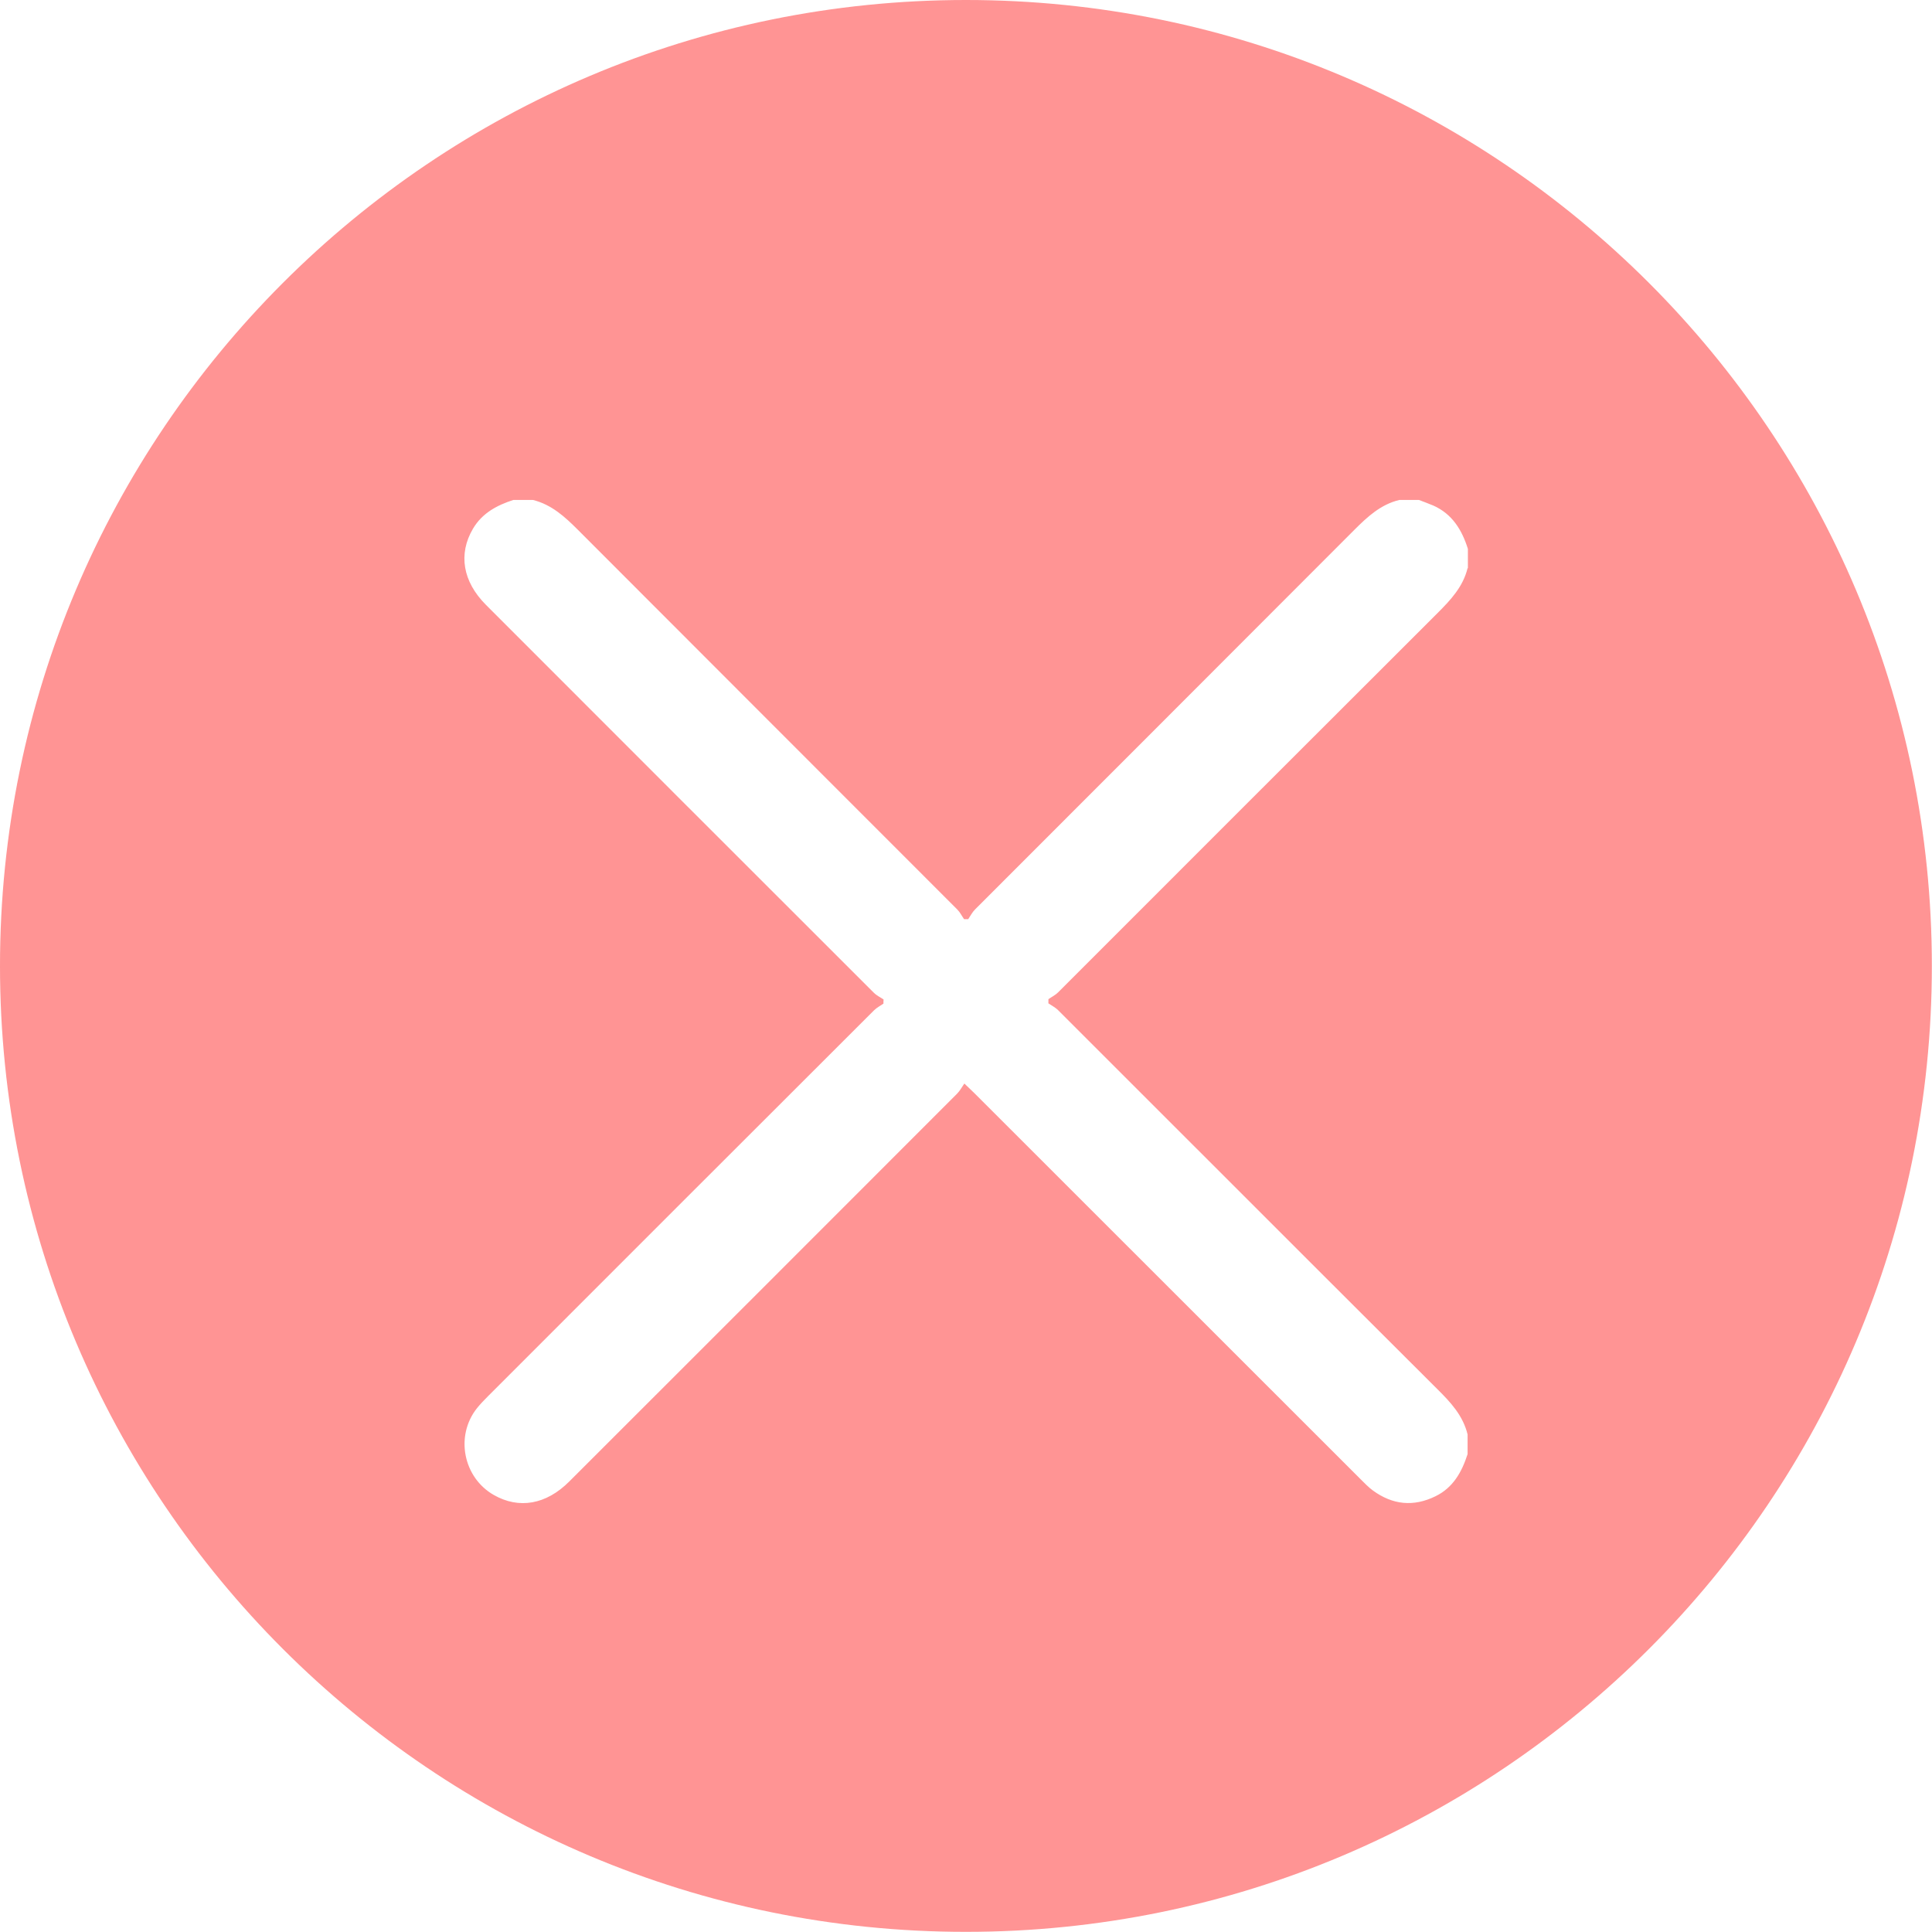
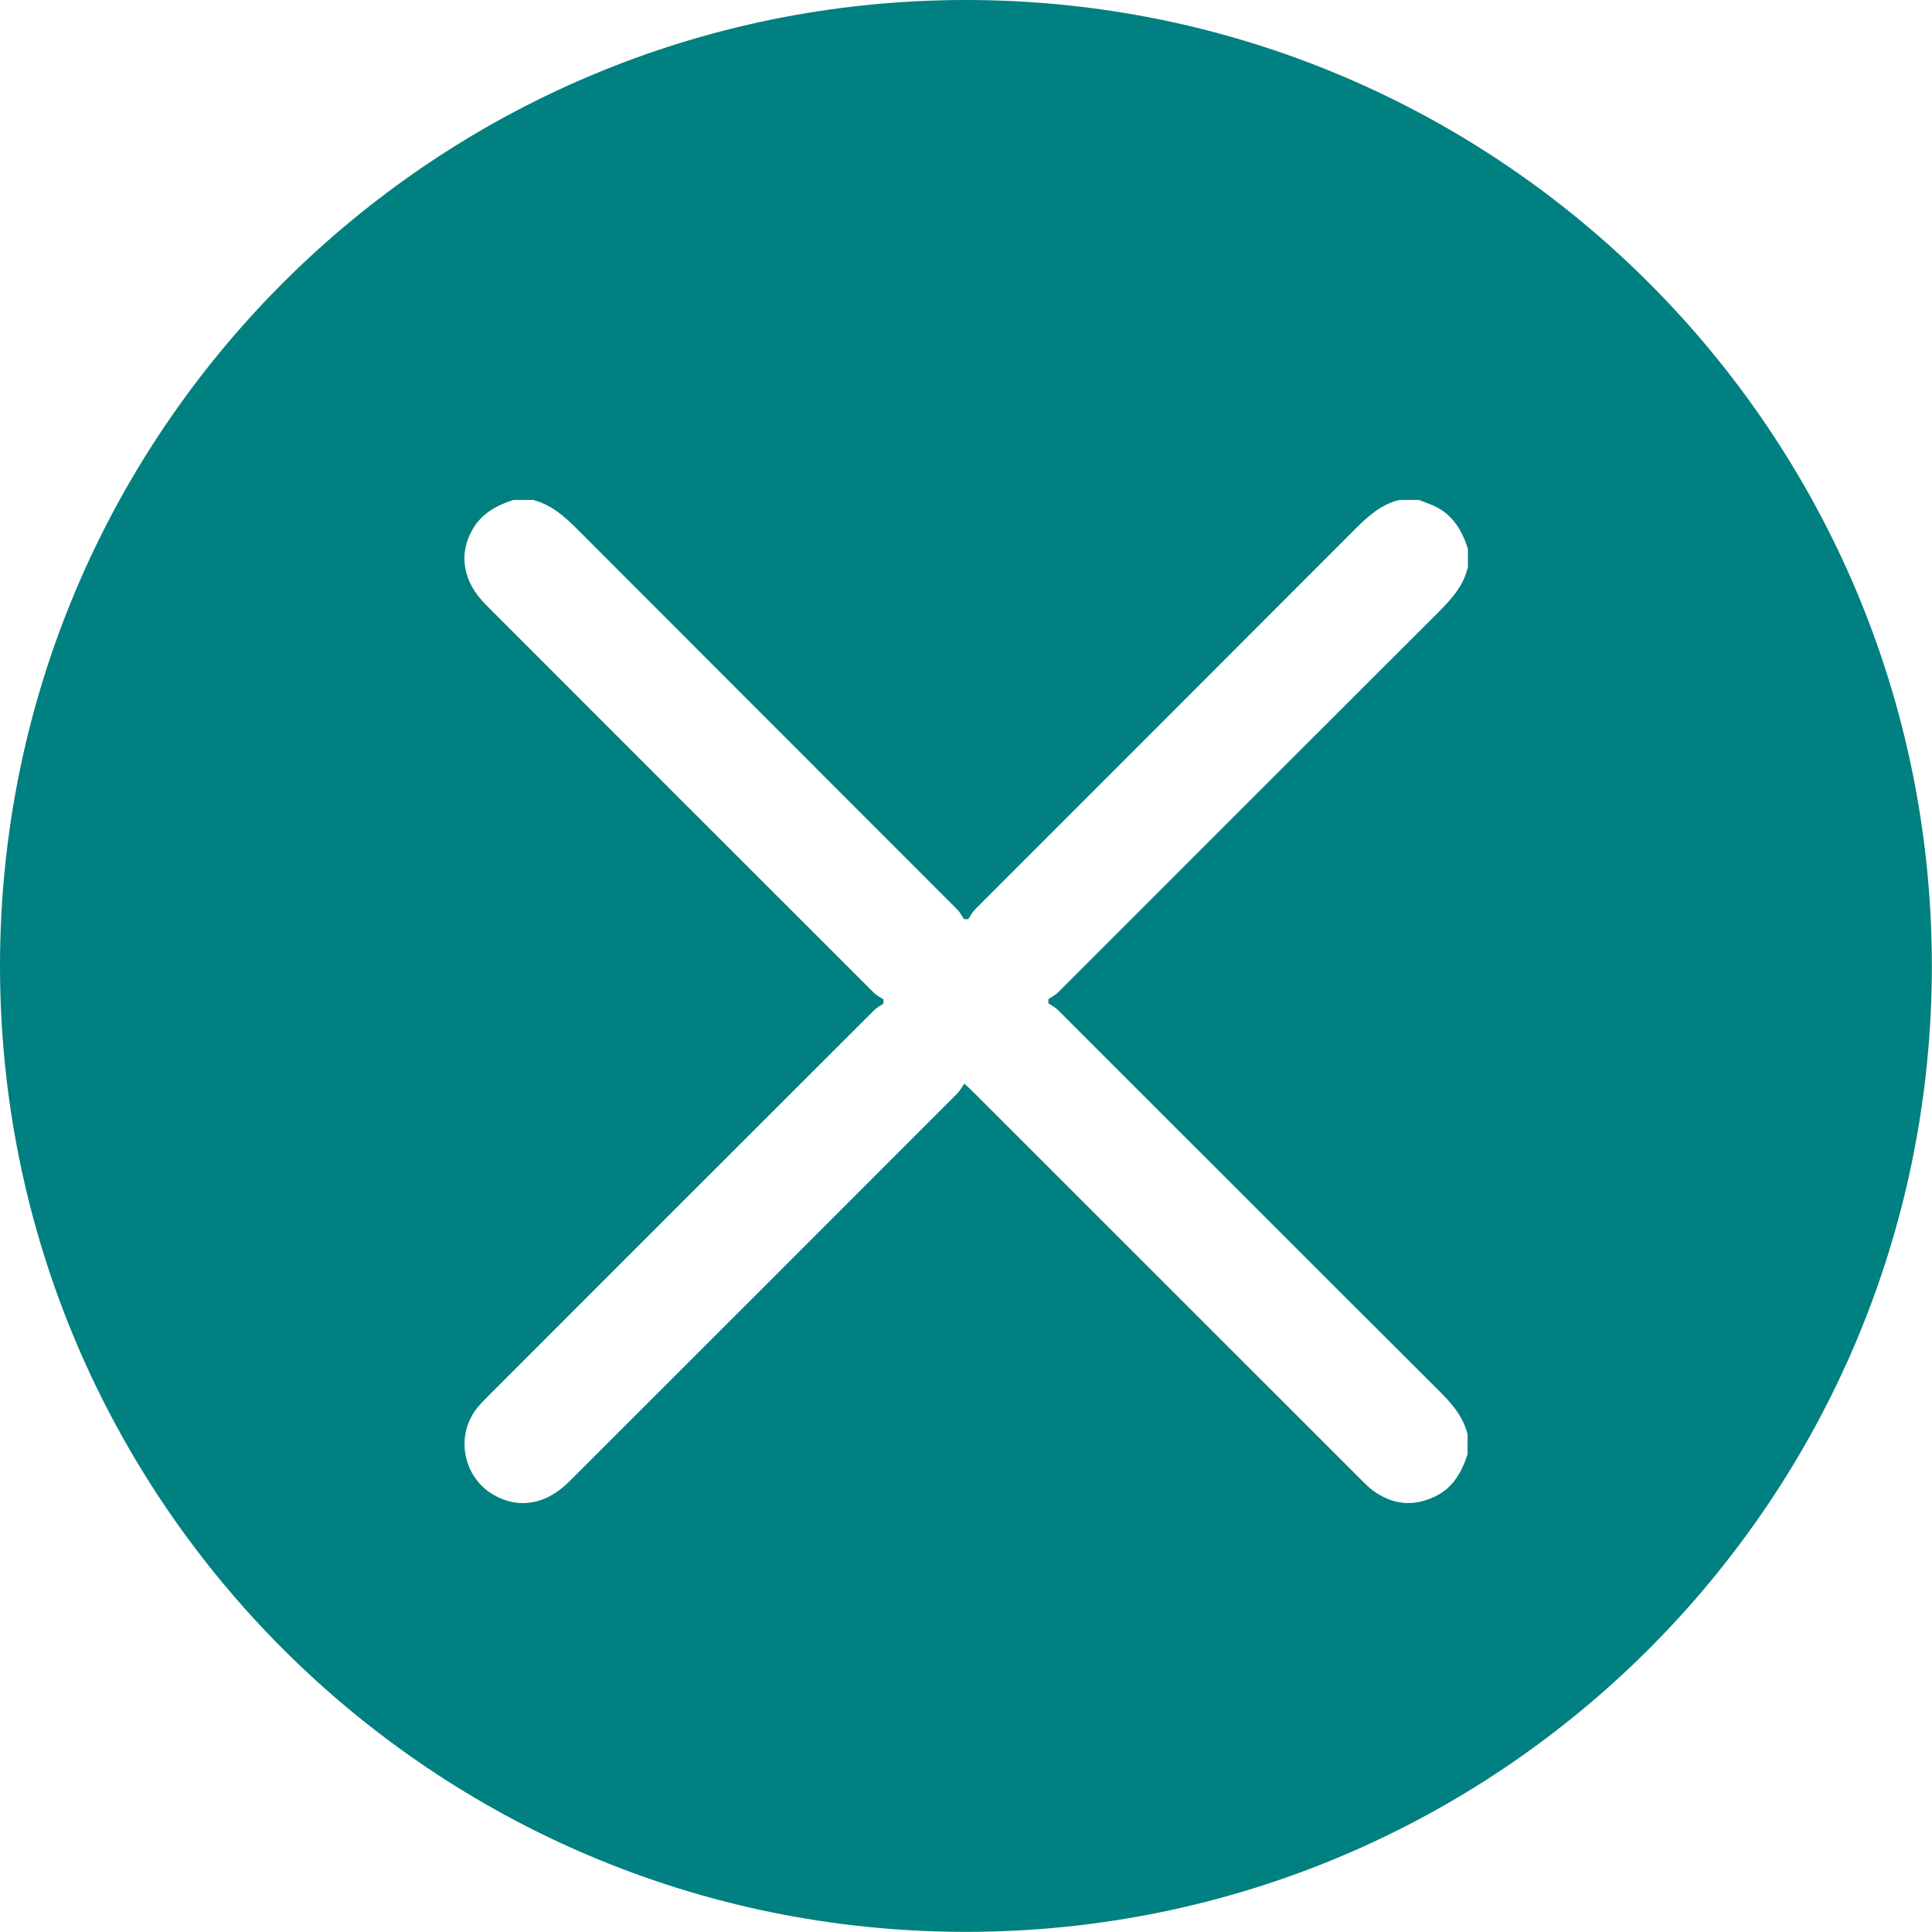
<svg xmlns="http://www.w3.org/2000/svg" viewBox="0 0 134.21 134.21">
  <defs>
-     <style>.d{fill:#f66;opacity:.7;}</style>
+     <style>.d{fill:teal;}</style>
  </defs>
  <g id="a" />
  <g id="b">
    <g id="c">
      <path class="d" d="M67.1,0C30.04,0,0,30.04,0,67.1s30.04,67.1,67.1,67.1,67.1-30.04,67.1-67.1S104.16,0,67.1,0Zm34.85,39.46c-.31,1.29-1.17,2.21-2.08,3.12-8.8,8.78-17.58,17.57-26.37,26.36-.19,.19-.44,.31-.67,.47,0,.1,0,.2,0,.29,.22,.15,.48,.28,.67,.47,8.78,8.77,17.54,17.55,26.33,26.31,.93,.92,1.8,1.85,2.12,3.17v1.36c-.4,1.24-1,2.33-2.23,2.93-1.53,.75-2.98,.6-4.35-.4-.31-.23-.58-.51-.85-.78-8.94-8.93-17.87-17.87-26.81-26.8-.19-.19-.39-.37-.72-.69-.18,.26-.31,.51-.5,.7-8.98,8.99-17.96,17.97-26.95,26.95-1.6,1.6-3.49,1.93-5.24,.93-2.12-1.21-2.69-4.09-1.18-6.01,.24-.3,.51-.58,.78-.85,8.93-8.94,17.87-17.87,26.81-26.8,.19-.19,.44-.32,.66-.47,0-.1,0-.2,.01-.29-.22-.15-.48-.27-.67-.46-8.99-8.98-17.97-17.96-26.95-26.95-1.62-1.62-1.94-3.54-.9-5.3,.64-1.08,1.66-1.62,2.8-1.99h1.36c1.29,.32,2.21,1.16,3.12,2.07,8.78,8.8,17.57,17.58,26.36,26.38,.19,.19,.31,.44,.47,.67h.29c.15-.22,.28-.48,.47-.67,8.78-8.79,17.58-17.58,26.36-26.38,.91-.91,1.83-1.76,3.12-2.07h1.36c.33,.13,.67,.25,1,.39,1.32,.59,1.99,1.7,2.4,3.01v1.36Z" />
    </g>
  </g>
</svg>
